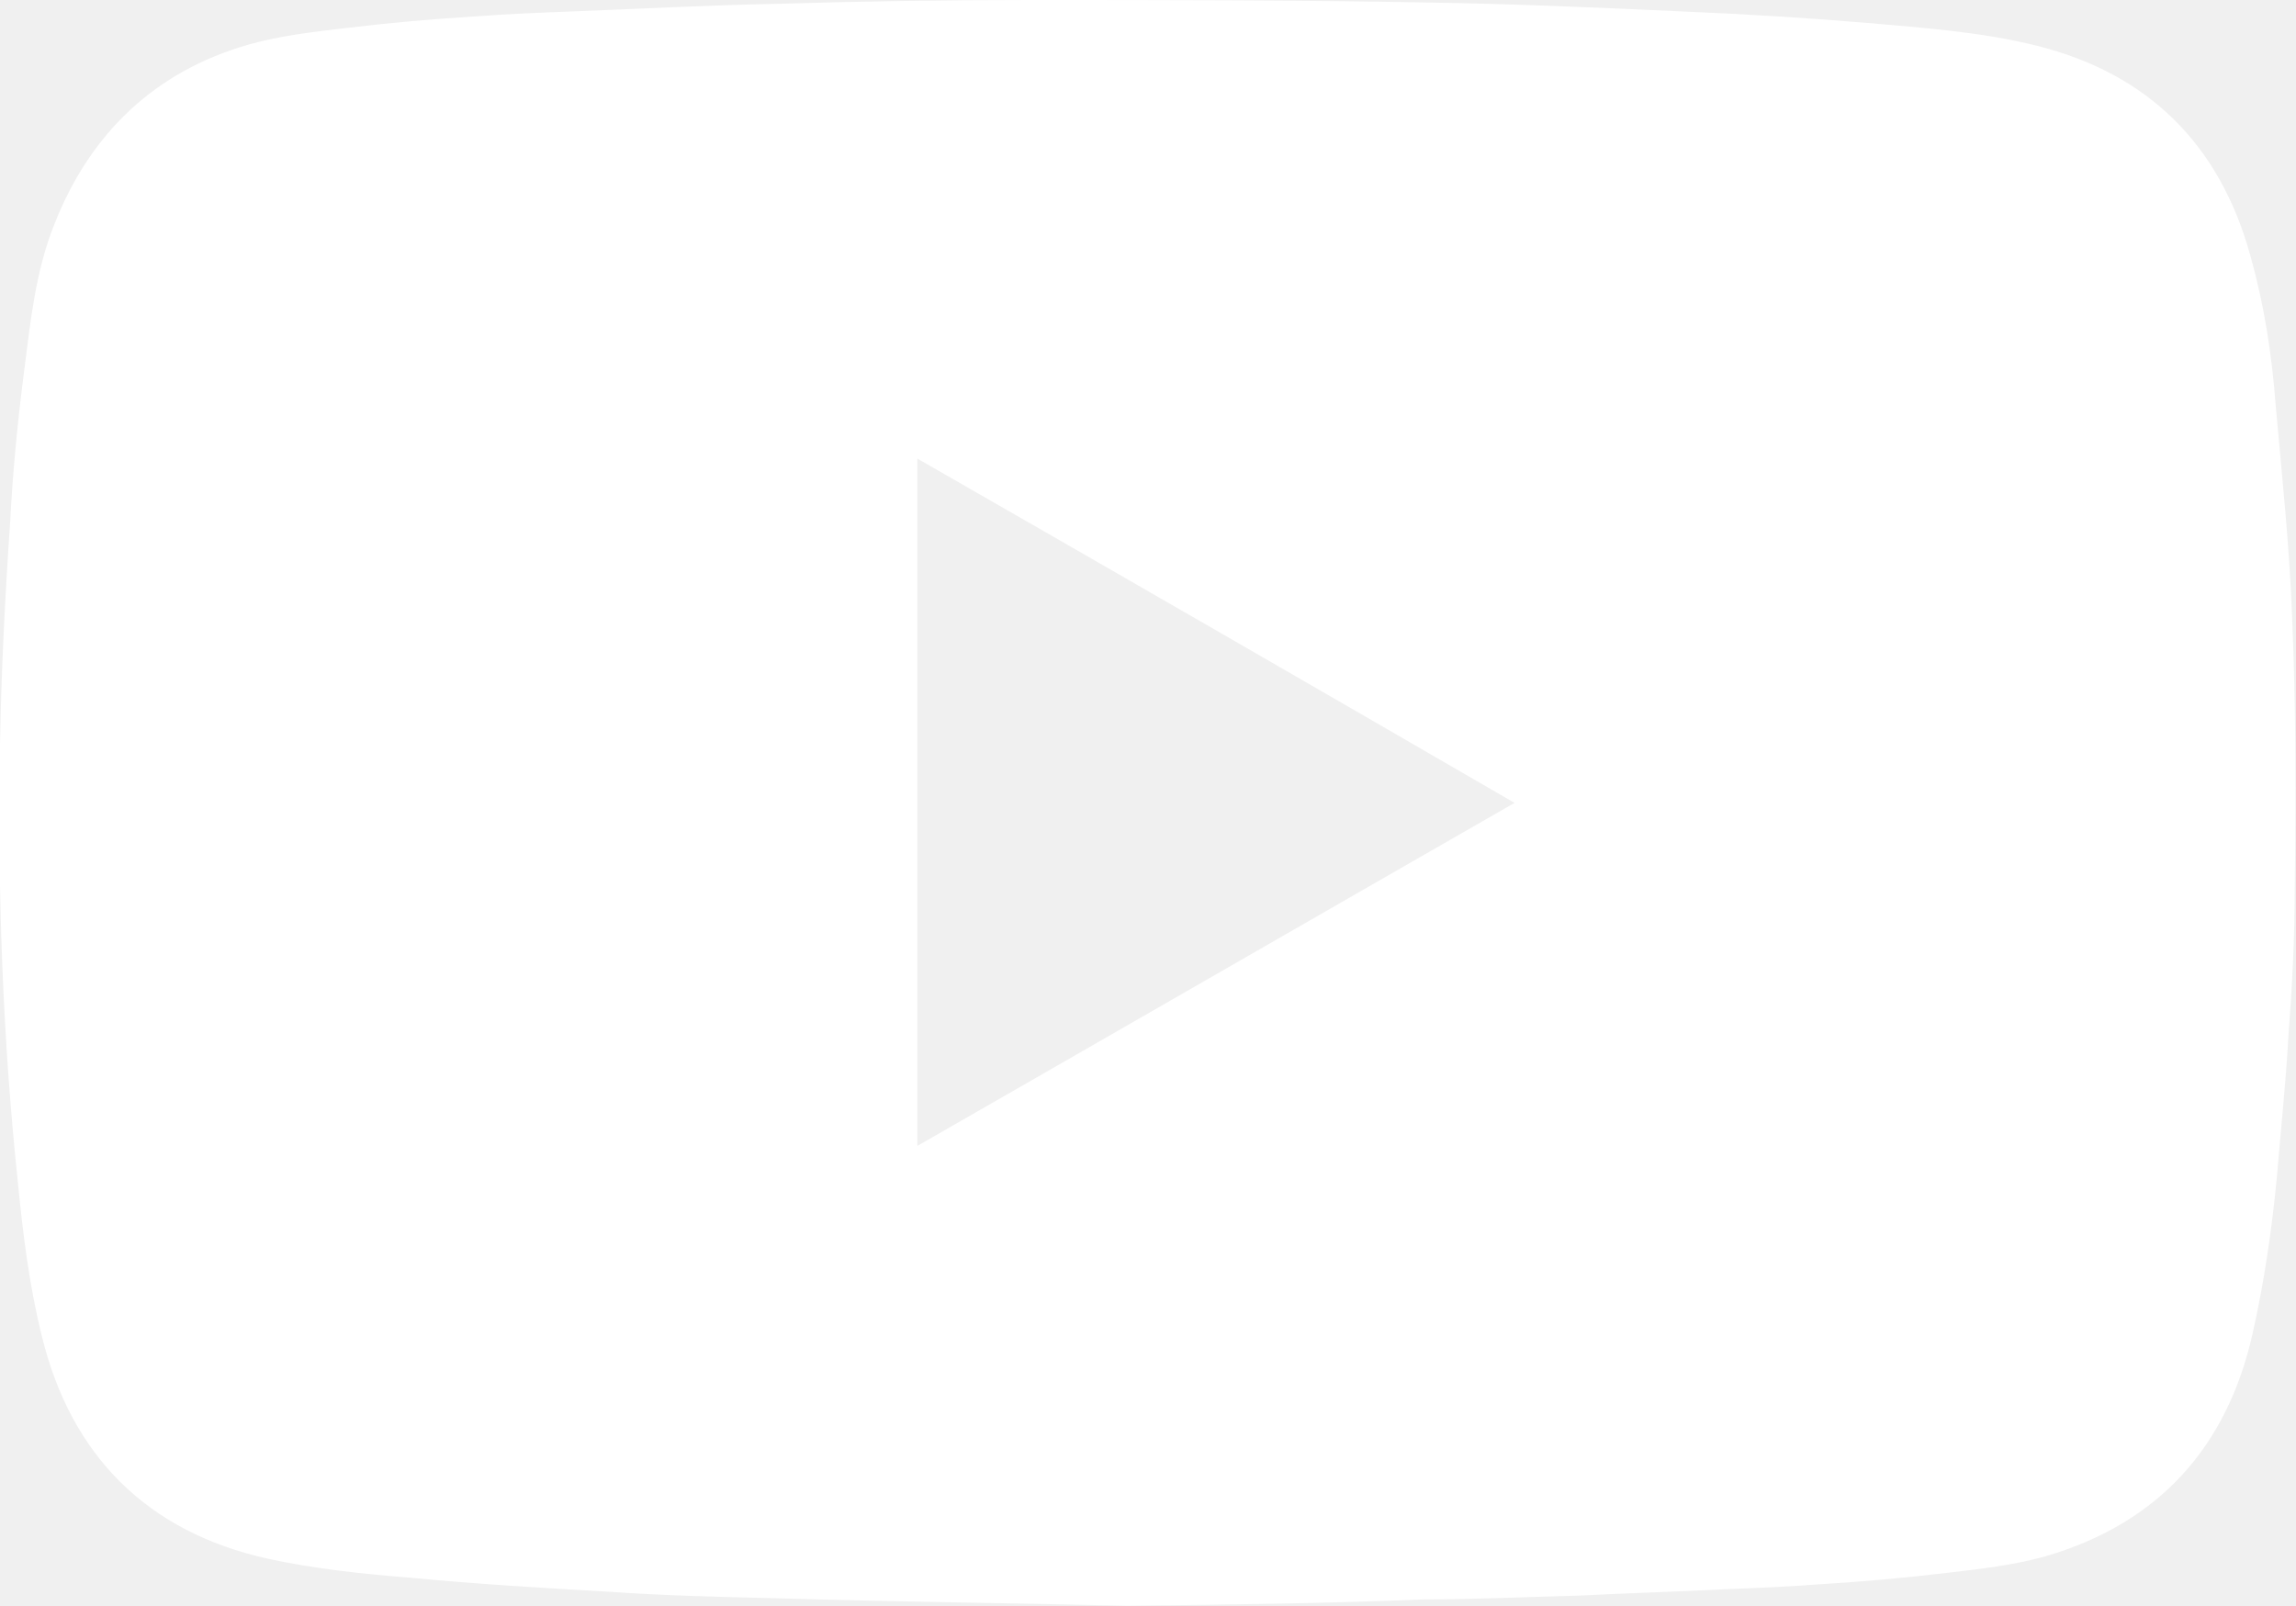
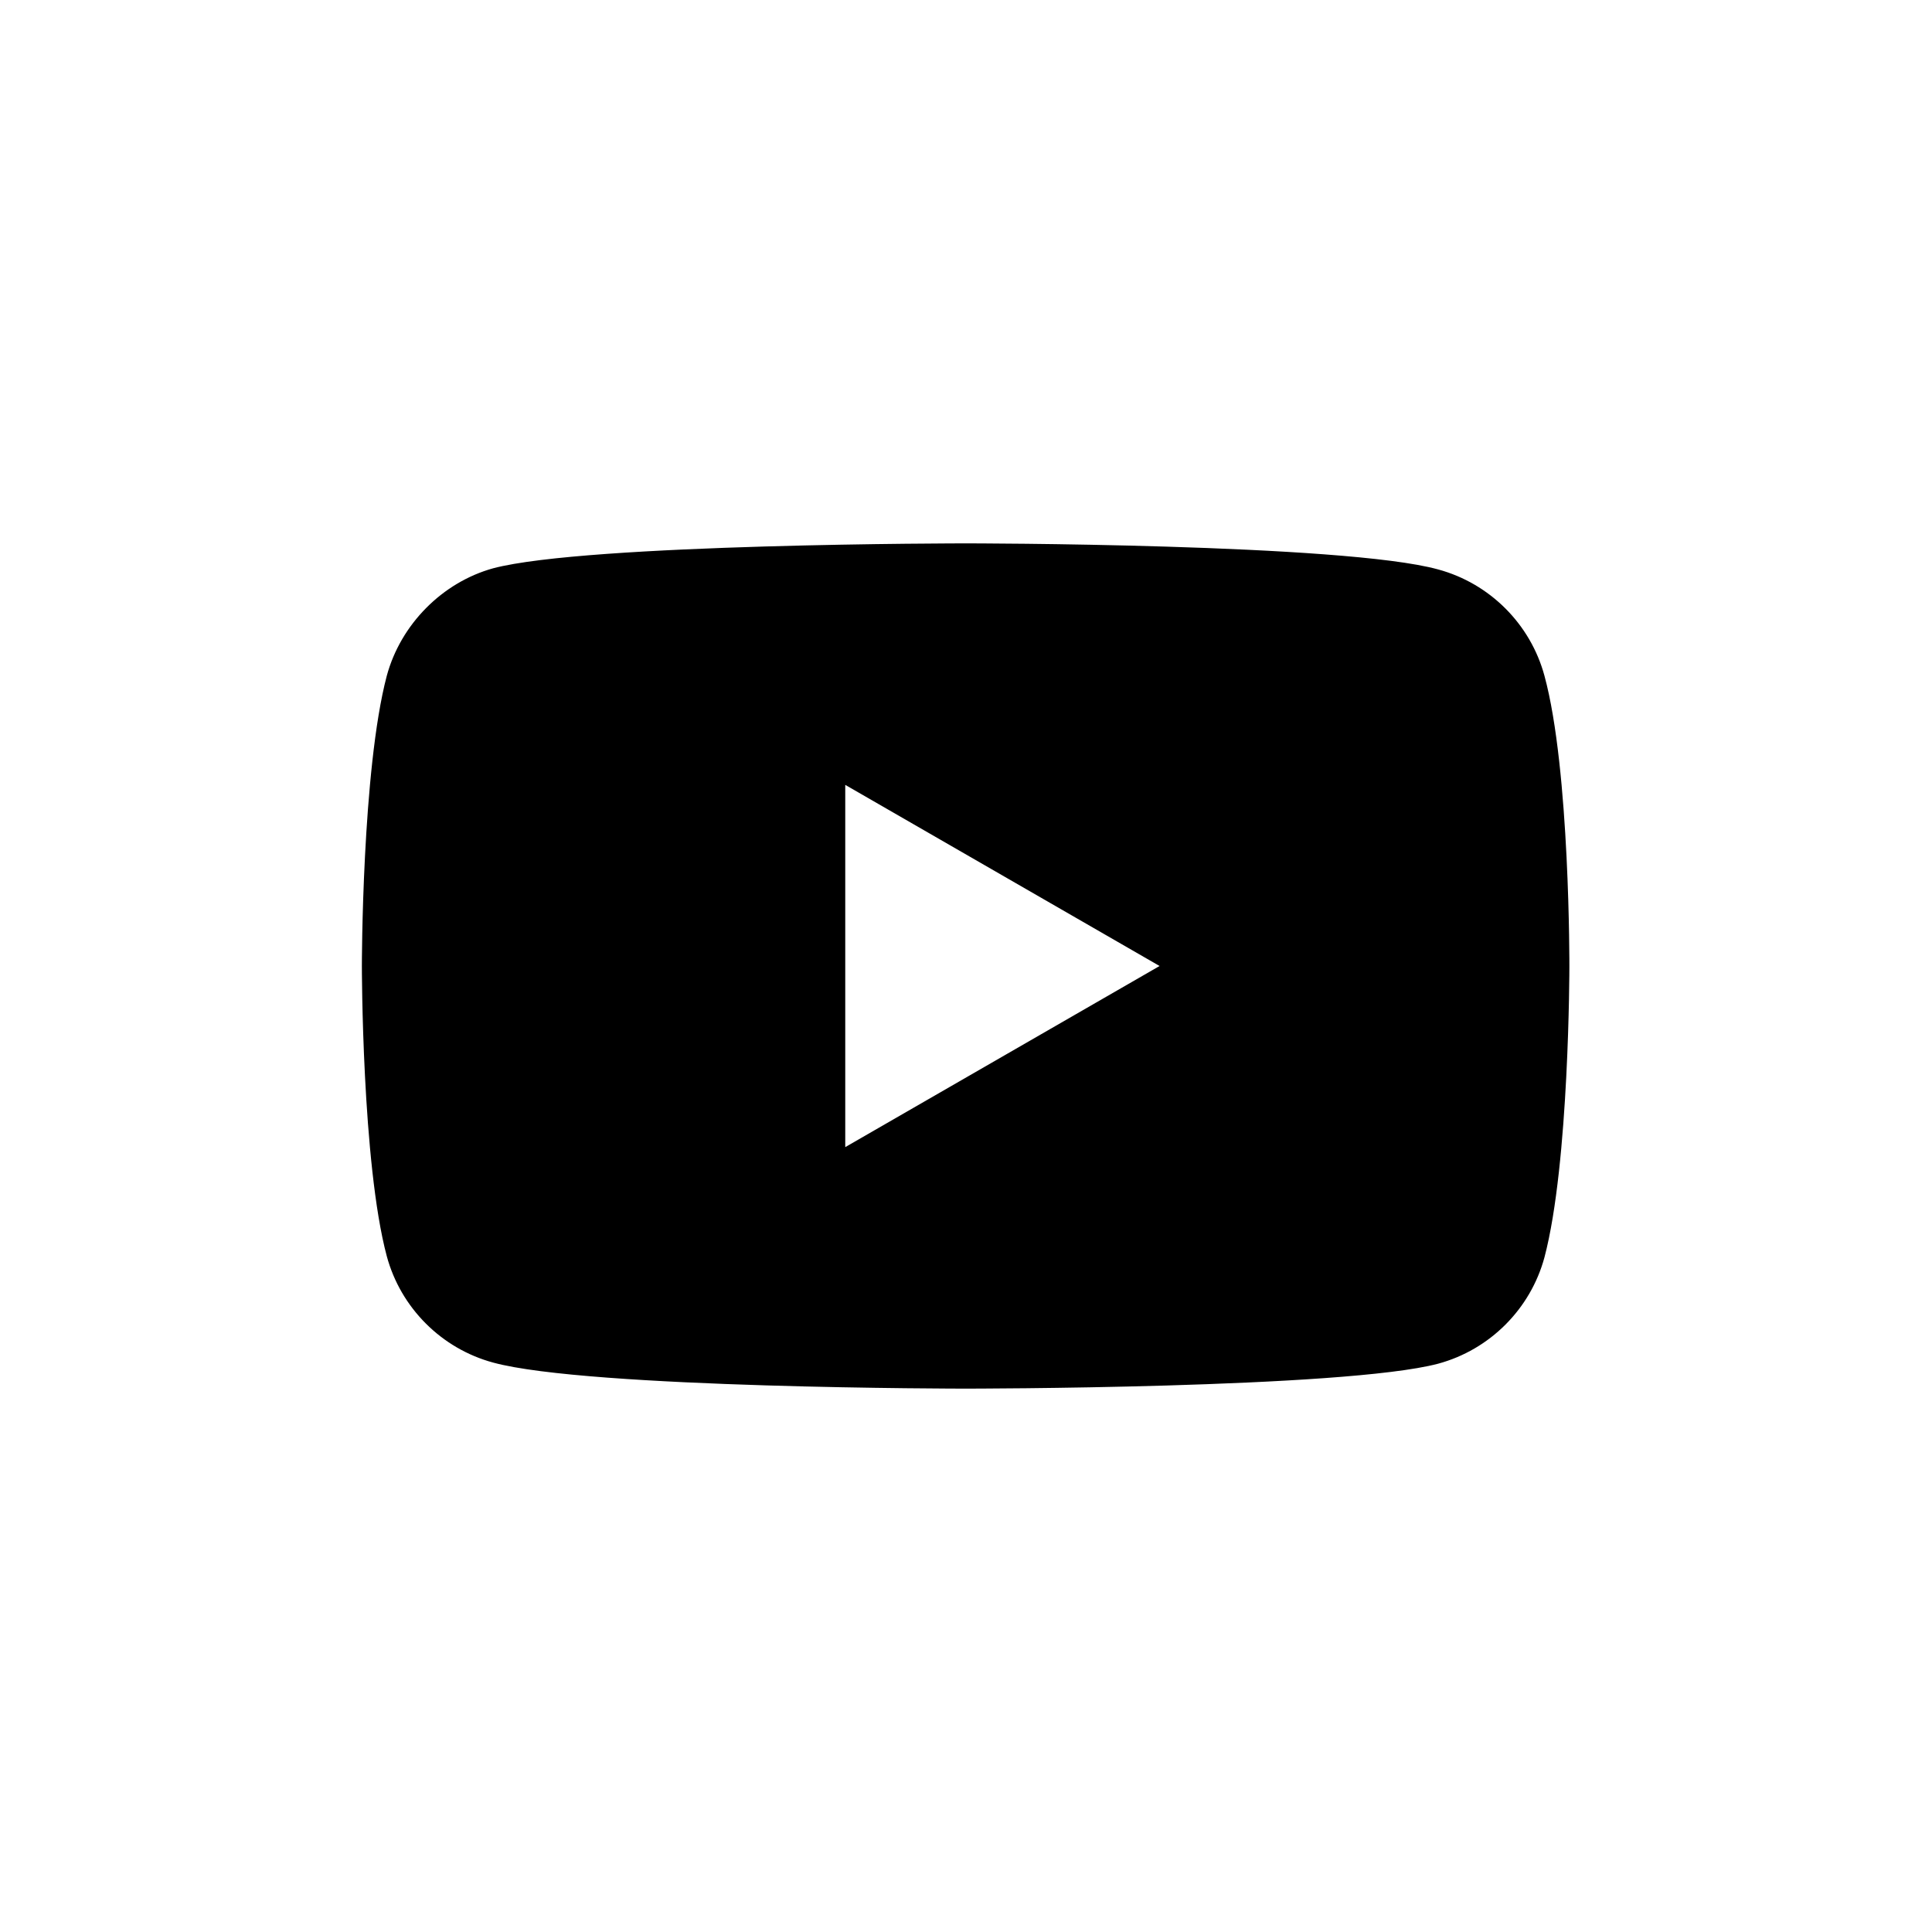
- <svg xmlns="http://www.w3.org/2000/svg" version="1.1" id="Слой_1" x="0px" y="0px" viewBox="0 0 180.7 126.4" style="enable-background:new 0 0 180.7 126.4;" xml:space="preserve">
-   <style type="text/css">
- 	.st0{fill:#FFFFFF;}
- </style>
-   <g>
-     <path class="st0" d="M88.7,126.4c-8.1-0.2-18-0.3-27.9-0.6c-4.3-0.1-8.5-0.2-12.8-0.5c-5.2-0.3-10.4-0.6-15.6-1.1   c-3.8-0.3-7.6-0.7-11.3-1.5c-9.5-2.1-15.5-8.1-17.8-17.5c-1-4-1.5-8.1-1.9-12.2C0.2,81.6-0.2,70.1,0,58.6   c0.1-5.8,0.4-11.7,0.8-17.5c0.2-4,0.6-8,1.1-11.9s0.9-7.9,2.4-11.6c2.8-7.1,7.9-12,15.3-14.1c2.5-0.7,5.1-1,7.7-1.3   c3.3-0.4,6.7-0.7,10-0.9C39.9,1.1,42.4,1,45,0.9c5.4-0.2,10.8-0.5,16.2-0.6C67.8,0.1,74.4,0,81,0c10.5,0,21,0,31.5,0.2   c6.6,0.1,13.3,0.4,19.9,0.7c4.8,0.2,9.7,0.5,14.5,0.9c4.5,0.4,9,0.7,13.4,1.8c8.8,2.2,14.4,7.8,16.8,16.5c1.1,3.9,1.7,7.8,2,11.8   c0.5,5.6,1.1,11.2,1.3,16.8c0.3,7.1,0.3,14.2,0.2,21.2c0,3.9-0.2,7.8-0.5,11.7c-0.2,3.7-0.6,7.3-0.9,11c-0.4,4.2-1,8.3-1.9,12.3   c-2,9-7.4,15-16.3,17.6c-2.5,0.7-5.1,1-7.7,1.3c-3.3,0.4-6.7,0.7-10,0.9c-2.5,0.2-5,0.3-7.6,0.4c-3.8,0.2-7.6,0.3-11.4,0.5   c-4.1,0.1-8.2,0.3-12.3,0.3C104.8,126.2,97.7,126.3,88.7,126.4z M72.2,90.2c15.7-9,31.3-18,47-27c-15.7-9.1-31.3-18.1-47-27.1   C72.2,54.2,72.2,72.1,72.2,90.2z" />
-   </g>
+ <svg xmlns="http://www.w3.org/2000/svg" viewBox="0 0 512 512">
+   <rect fill="#ffffff" x="0" y="0" width="512" height="512" />
+   <path fill="#000000" d="M409.3,179.1c-3.7-13.7-14.5-24.5-28.2-28.2c-25-6.9-125.2-6.9-125.2-6.9s-100.2,0-125.2,6.6  c-13.4,3.7-24.5,14.8-28.2,28.5c-6.6,25-6.6,76.9-6.6,76.9s0,52.2,6.6,76.9c3.7,13.7,14.5,24.5,28.2,28.2  C156,368,255.9,368,255.9,368s100.2,0,125.2-6.6c13.7-3.7,24.5-14.5,28.2-28.2c6.6-25,6.6-76.9,6.6-76.9S416.1,204.1,409.3,179.1z   M224,304V208l83.3,48L224,304z" />
</svg>
